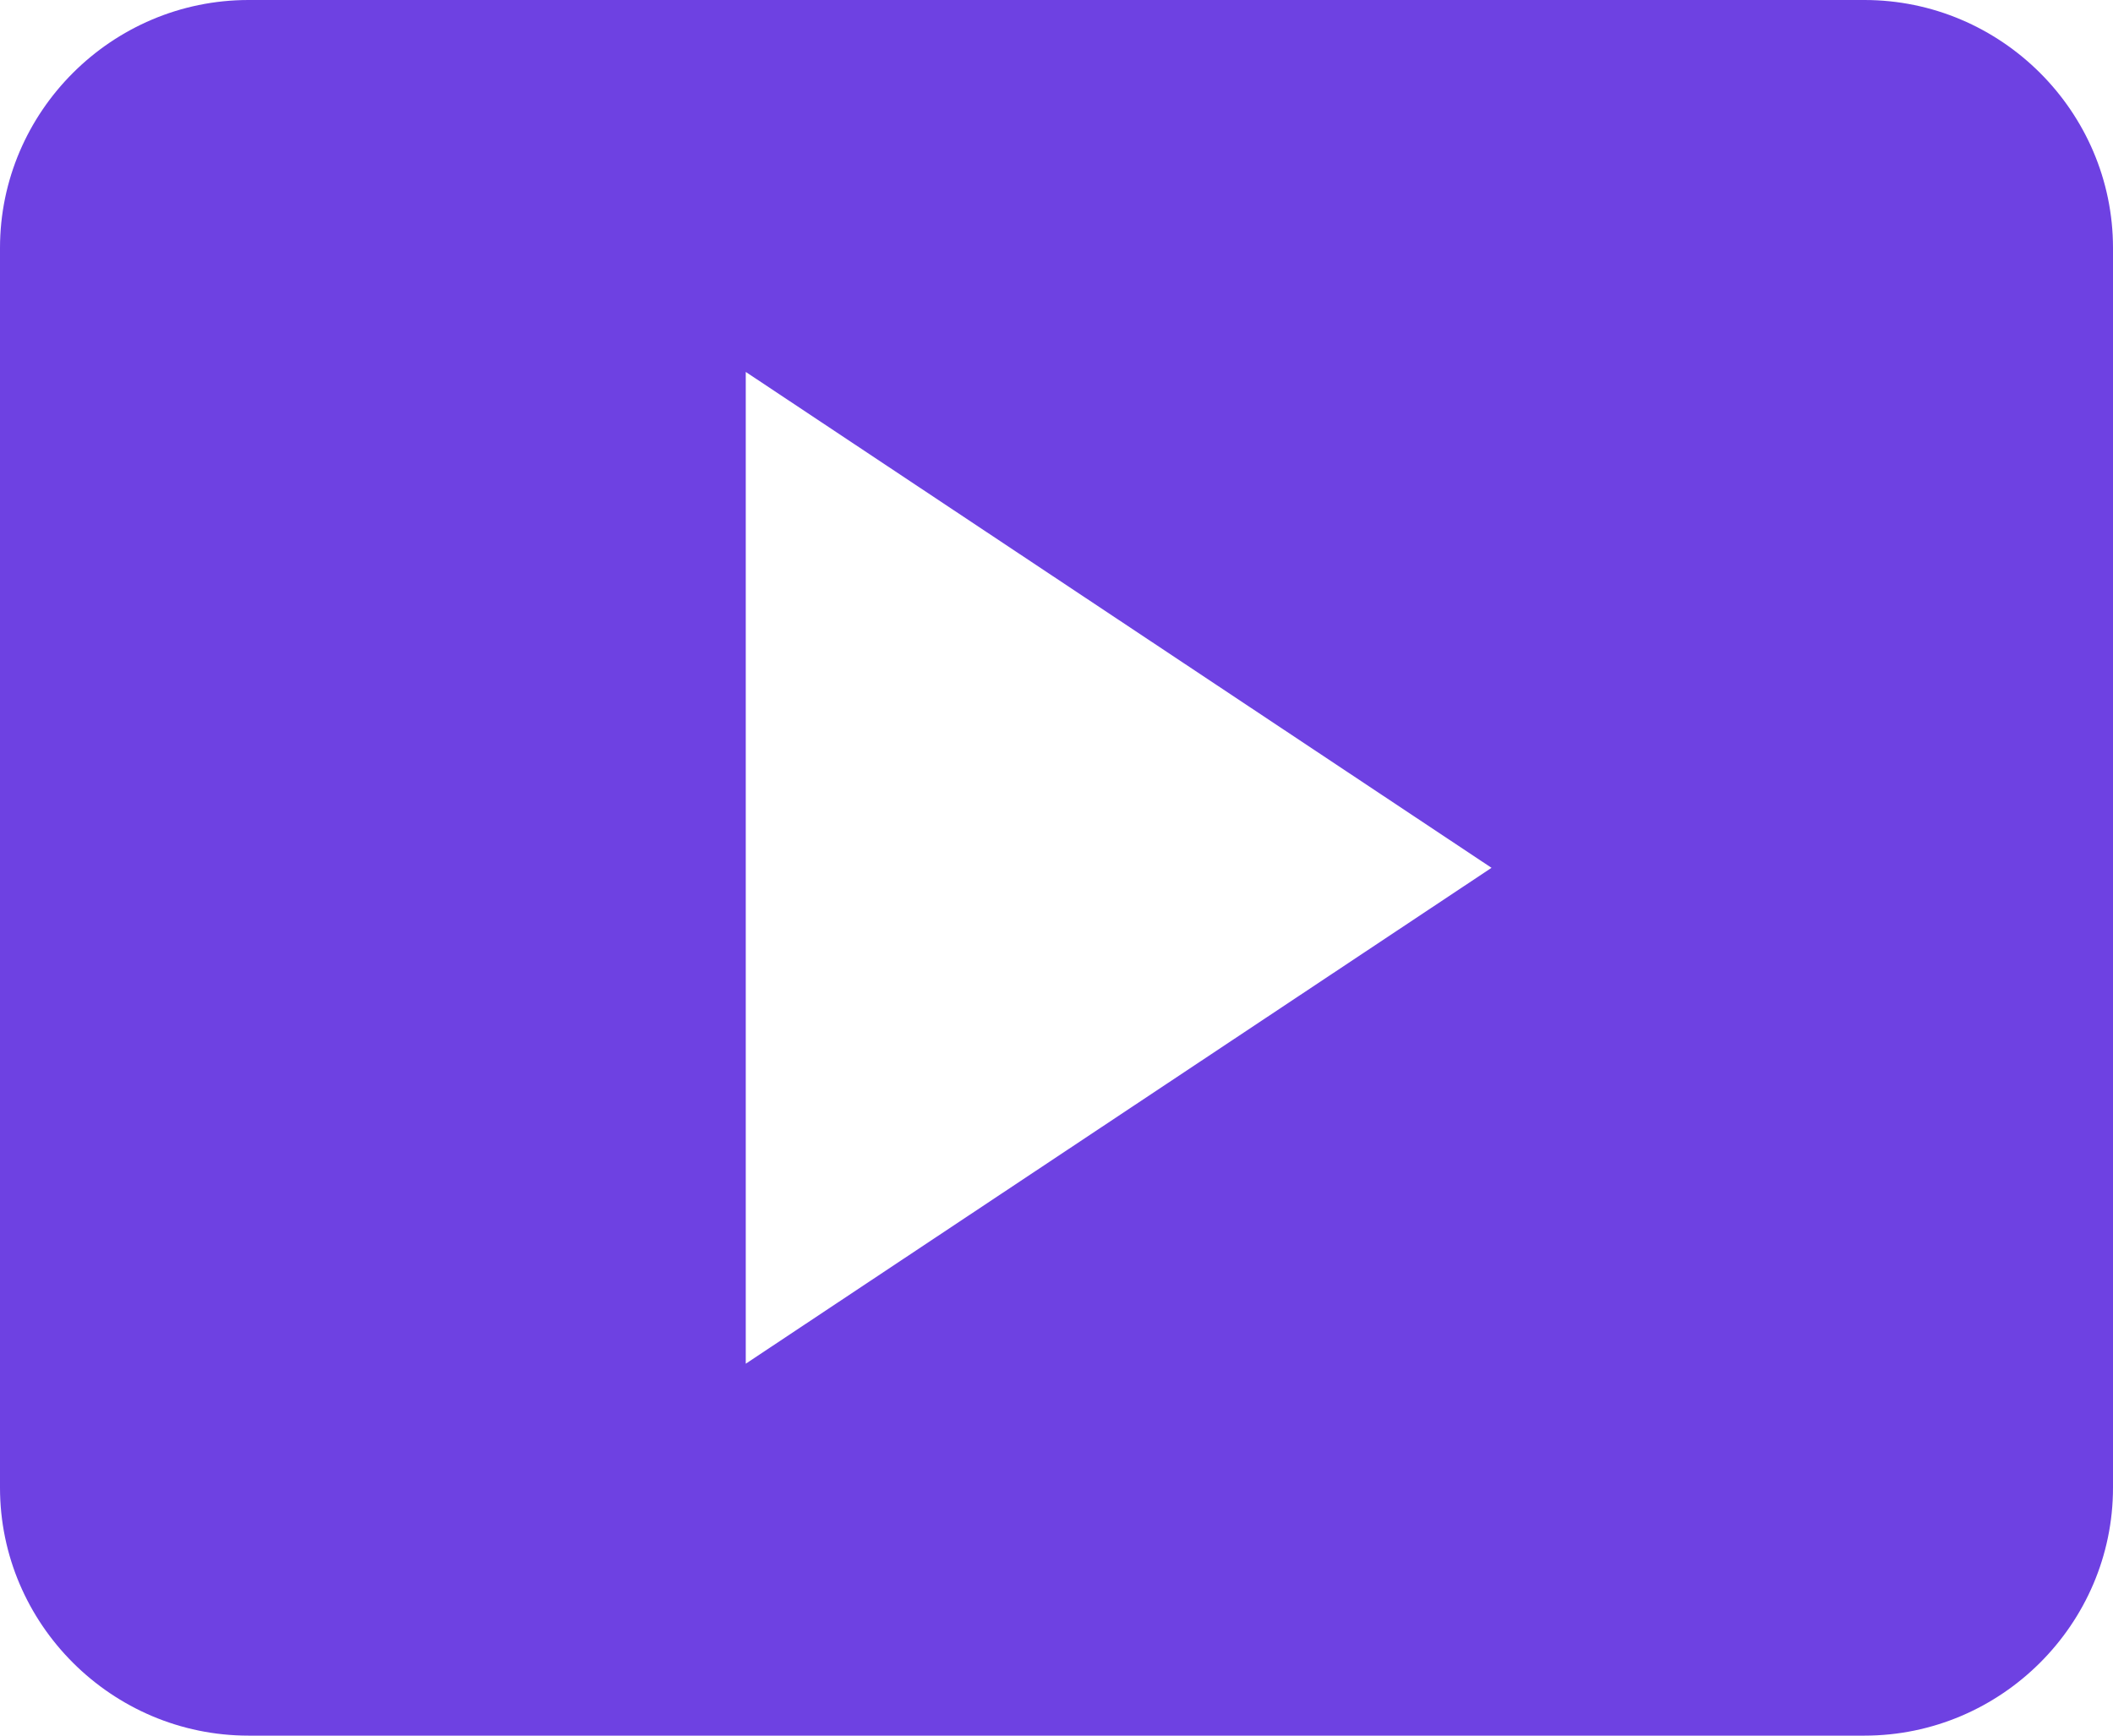
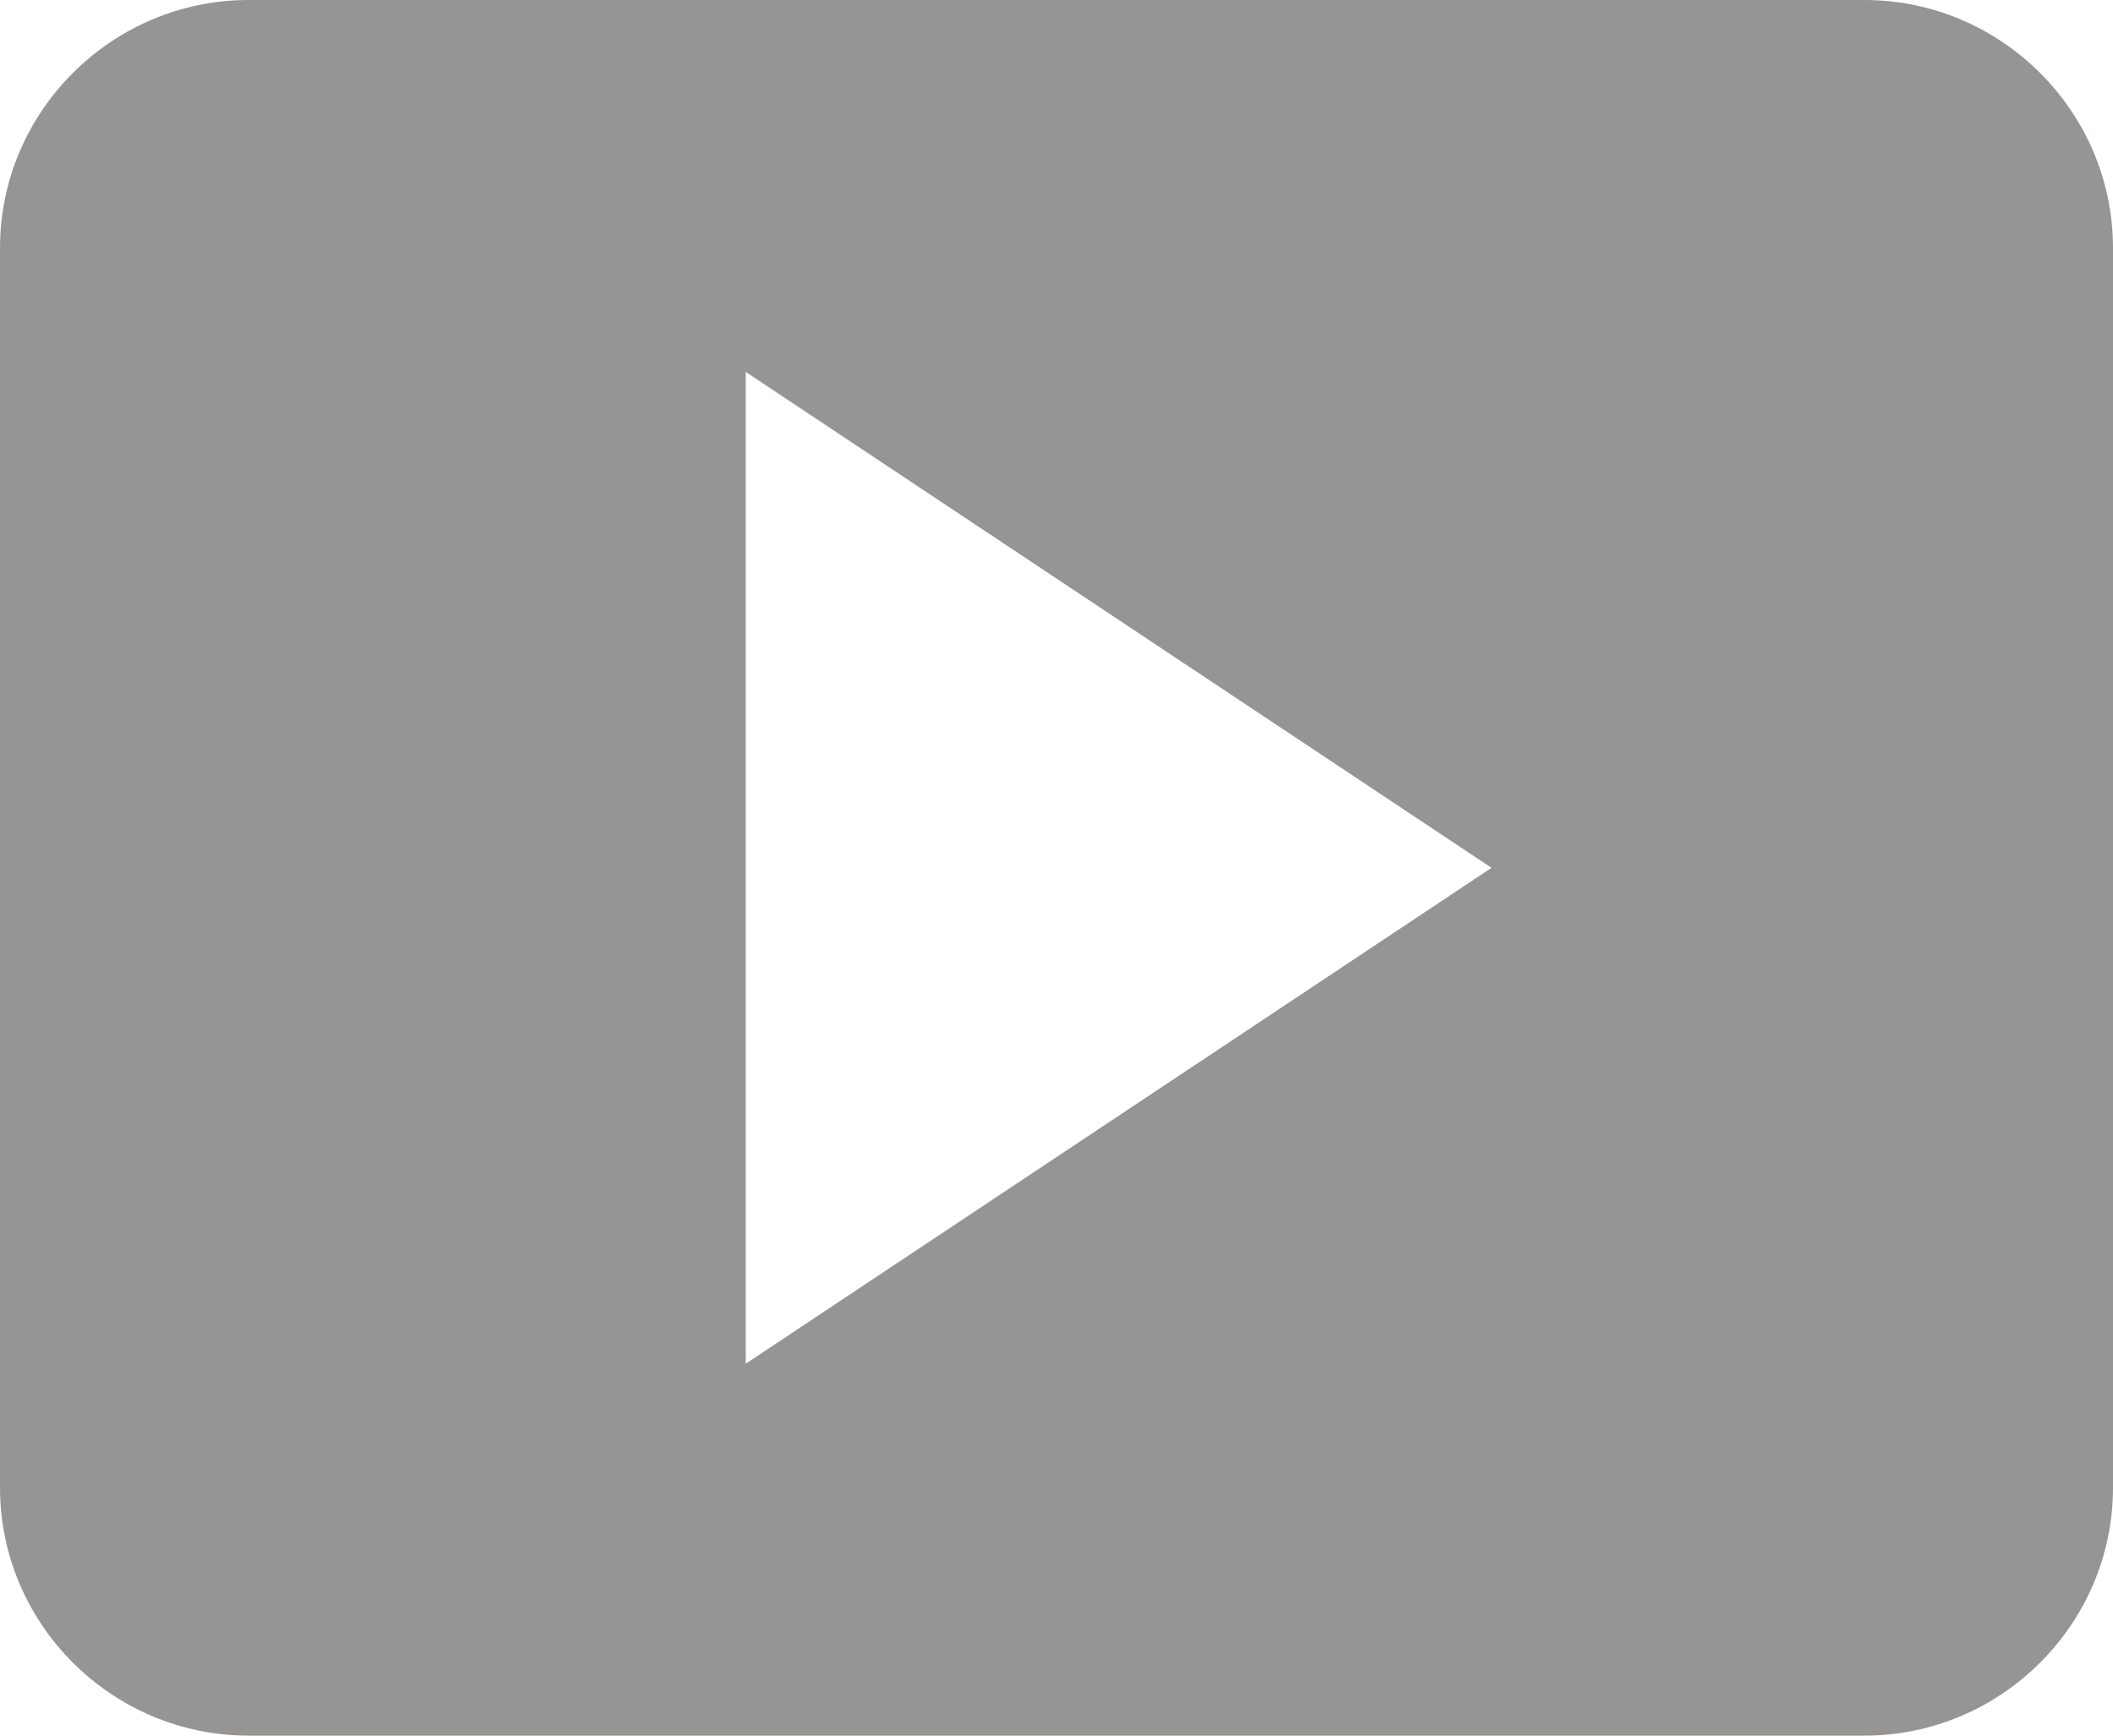
<svg xmlns="http://www.w3.org/2000/svg" width="84" height="69" viewBox="0 0 84 69" fill="none">
-   <path d="M84 9.857V59.143C84 64.564 79.553 69 74.118 69H9.882C4.447 69 0 64.564 0 59.143V9.857C0 4.436 4.447 0 9.882 0H74.118C79.553 0 84 4.436 84 9.857ZM29.647 14.786V54.214L59.294 34.5L29.647 14.786Z" fill="#6E41E2" />
+   <path d="M84 9.857V59.143C84 64.564 79.553 69 74.118 69H9.882C4.447 69 0 64.564 0 59.143V9.857C0 4.436 4.447 0 9.882 0H74.118C79.553 0 84 4.436 84 9.857ZM29.647 14.786V54.214L59.294 34.5L29.647 14.786Z" fill="#979494" />
</svg>
